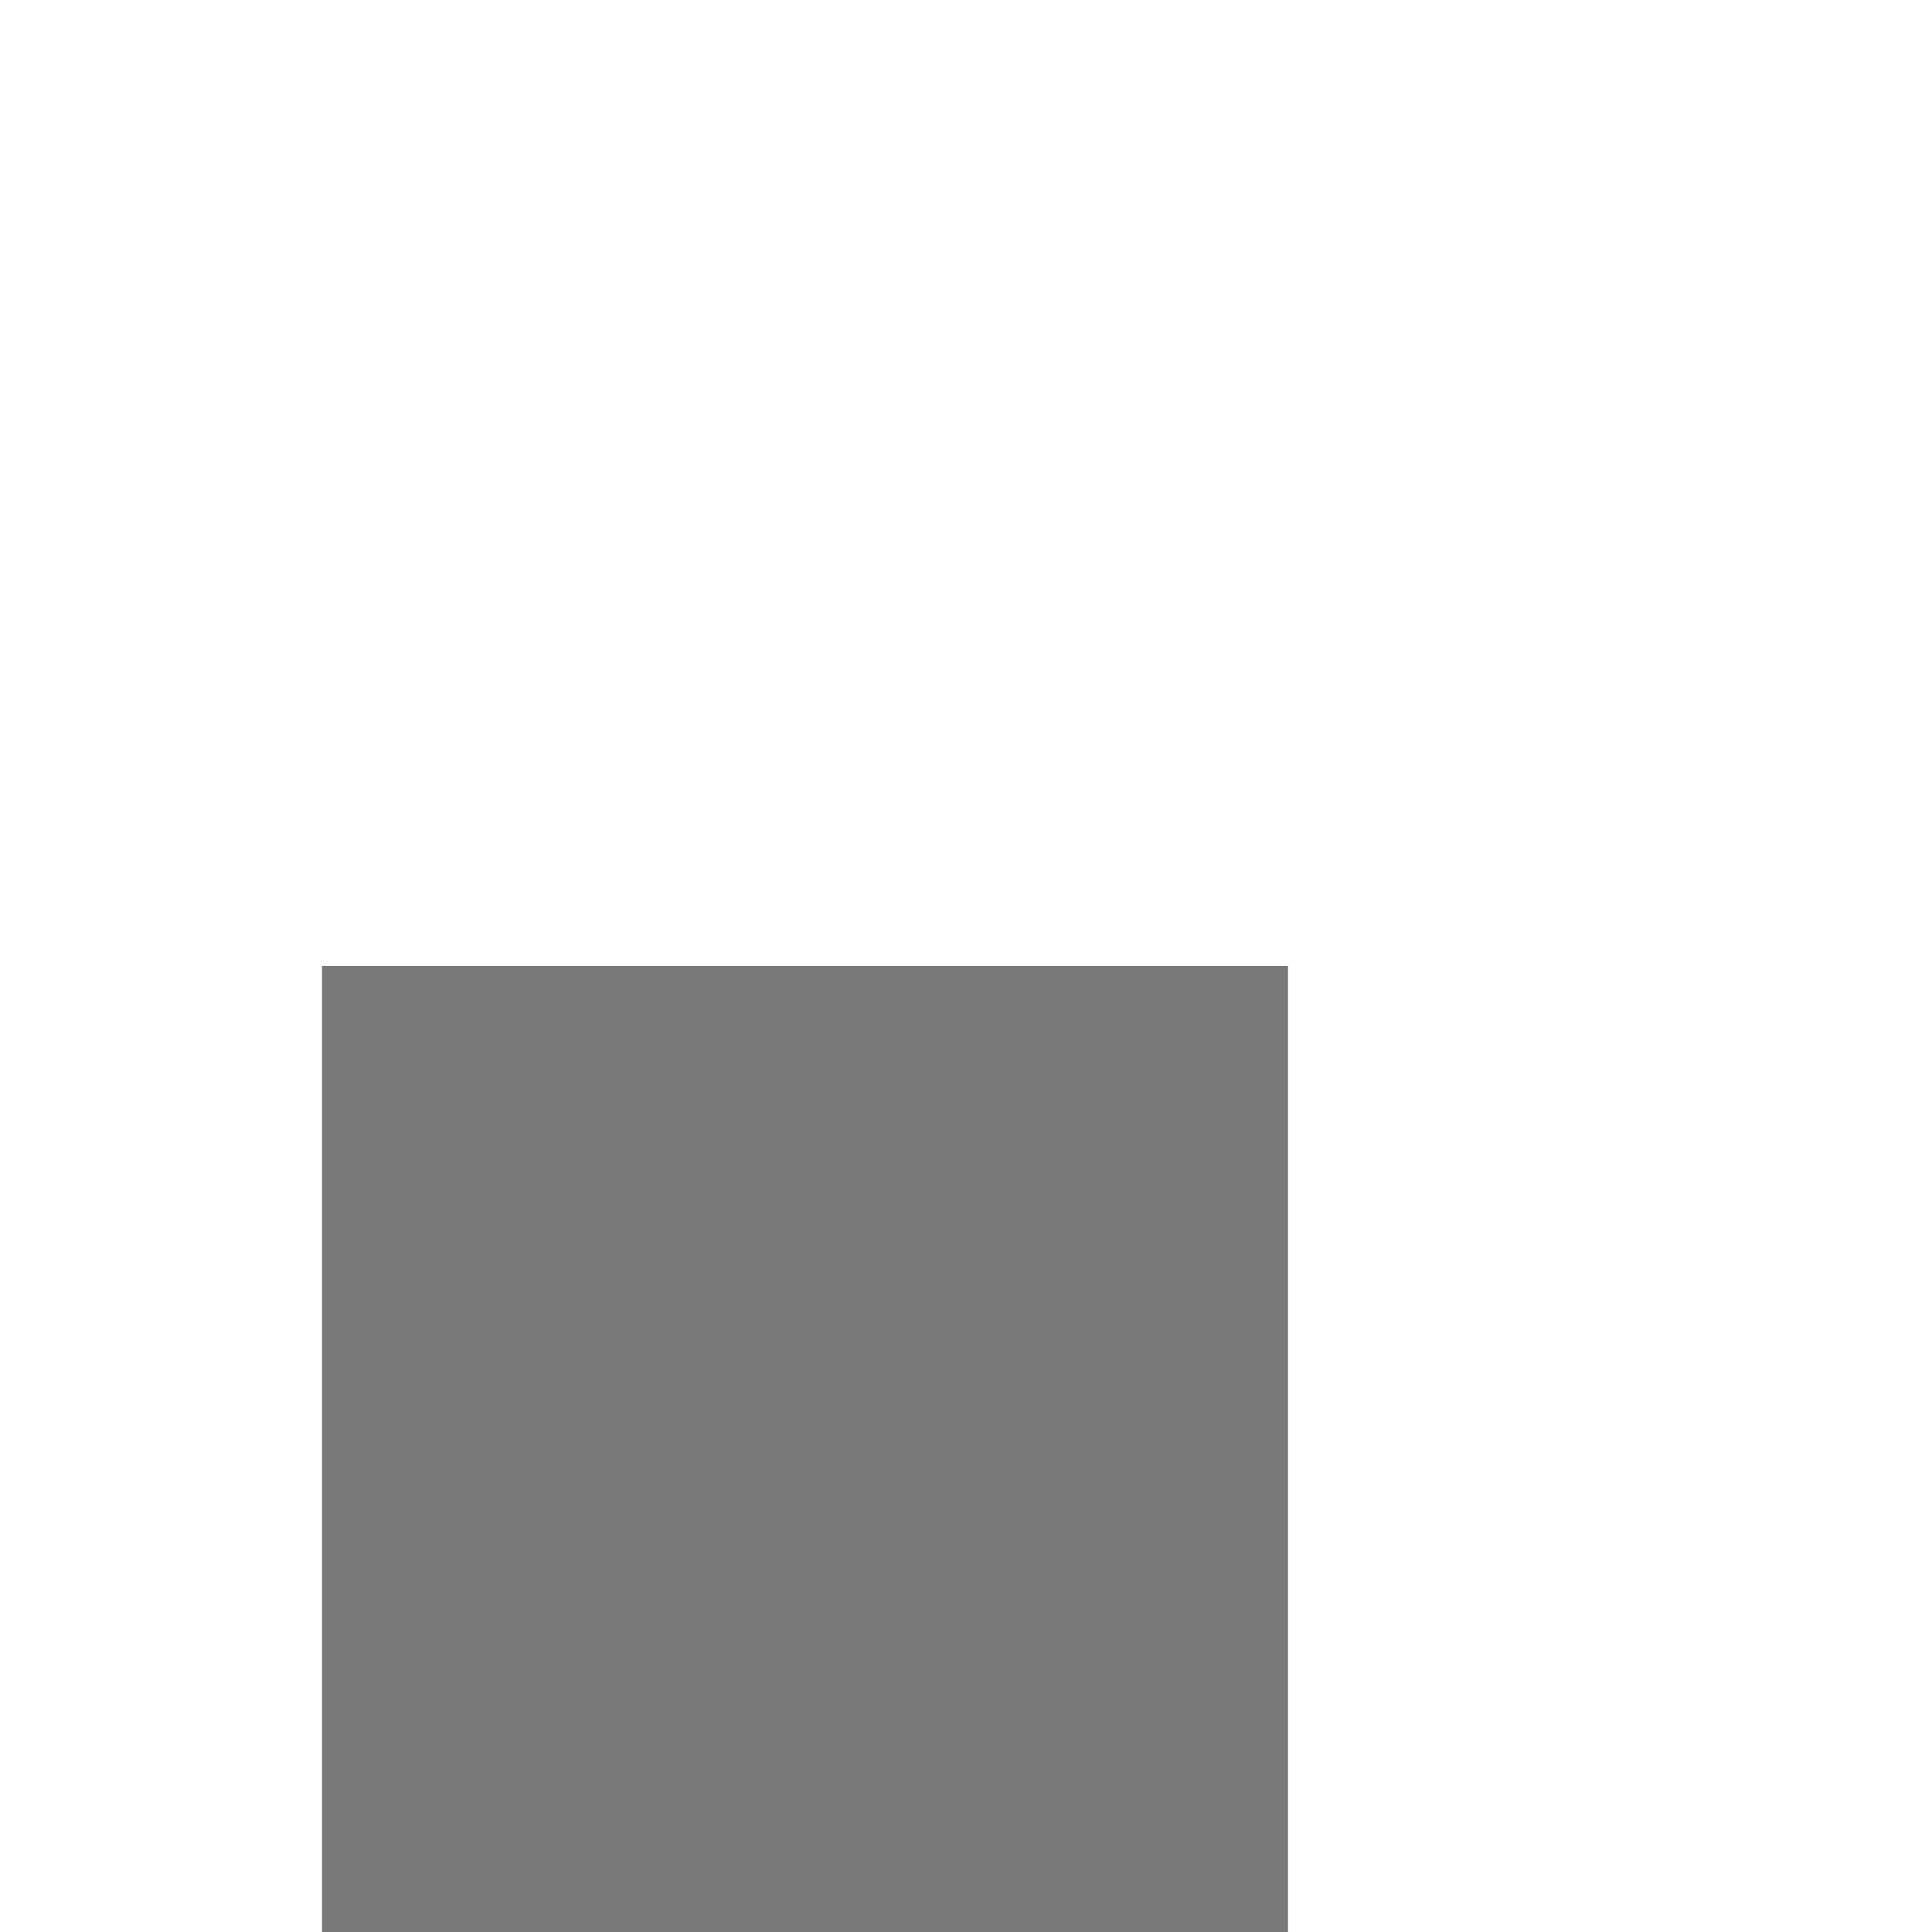
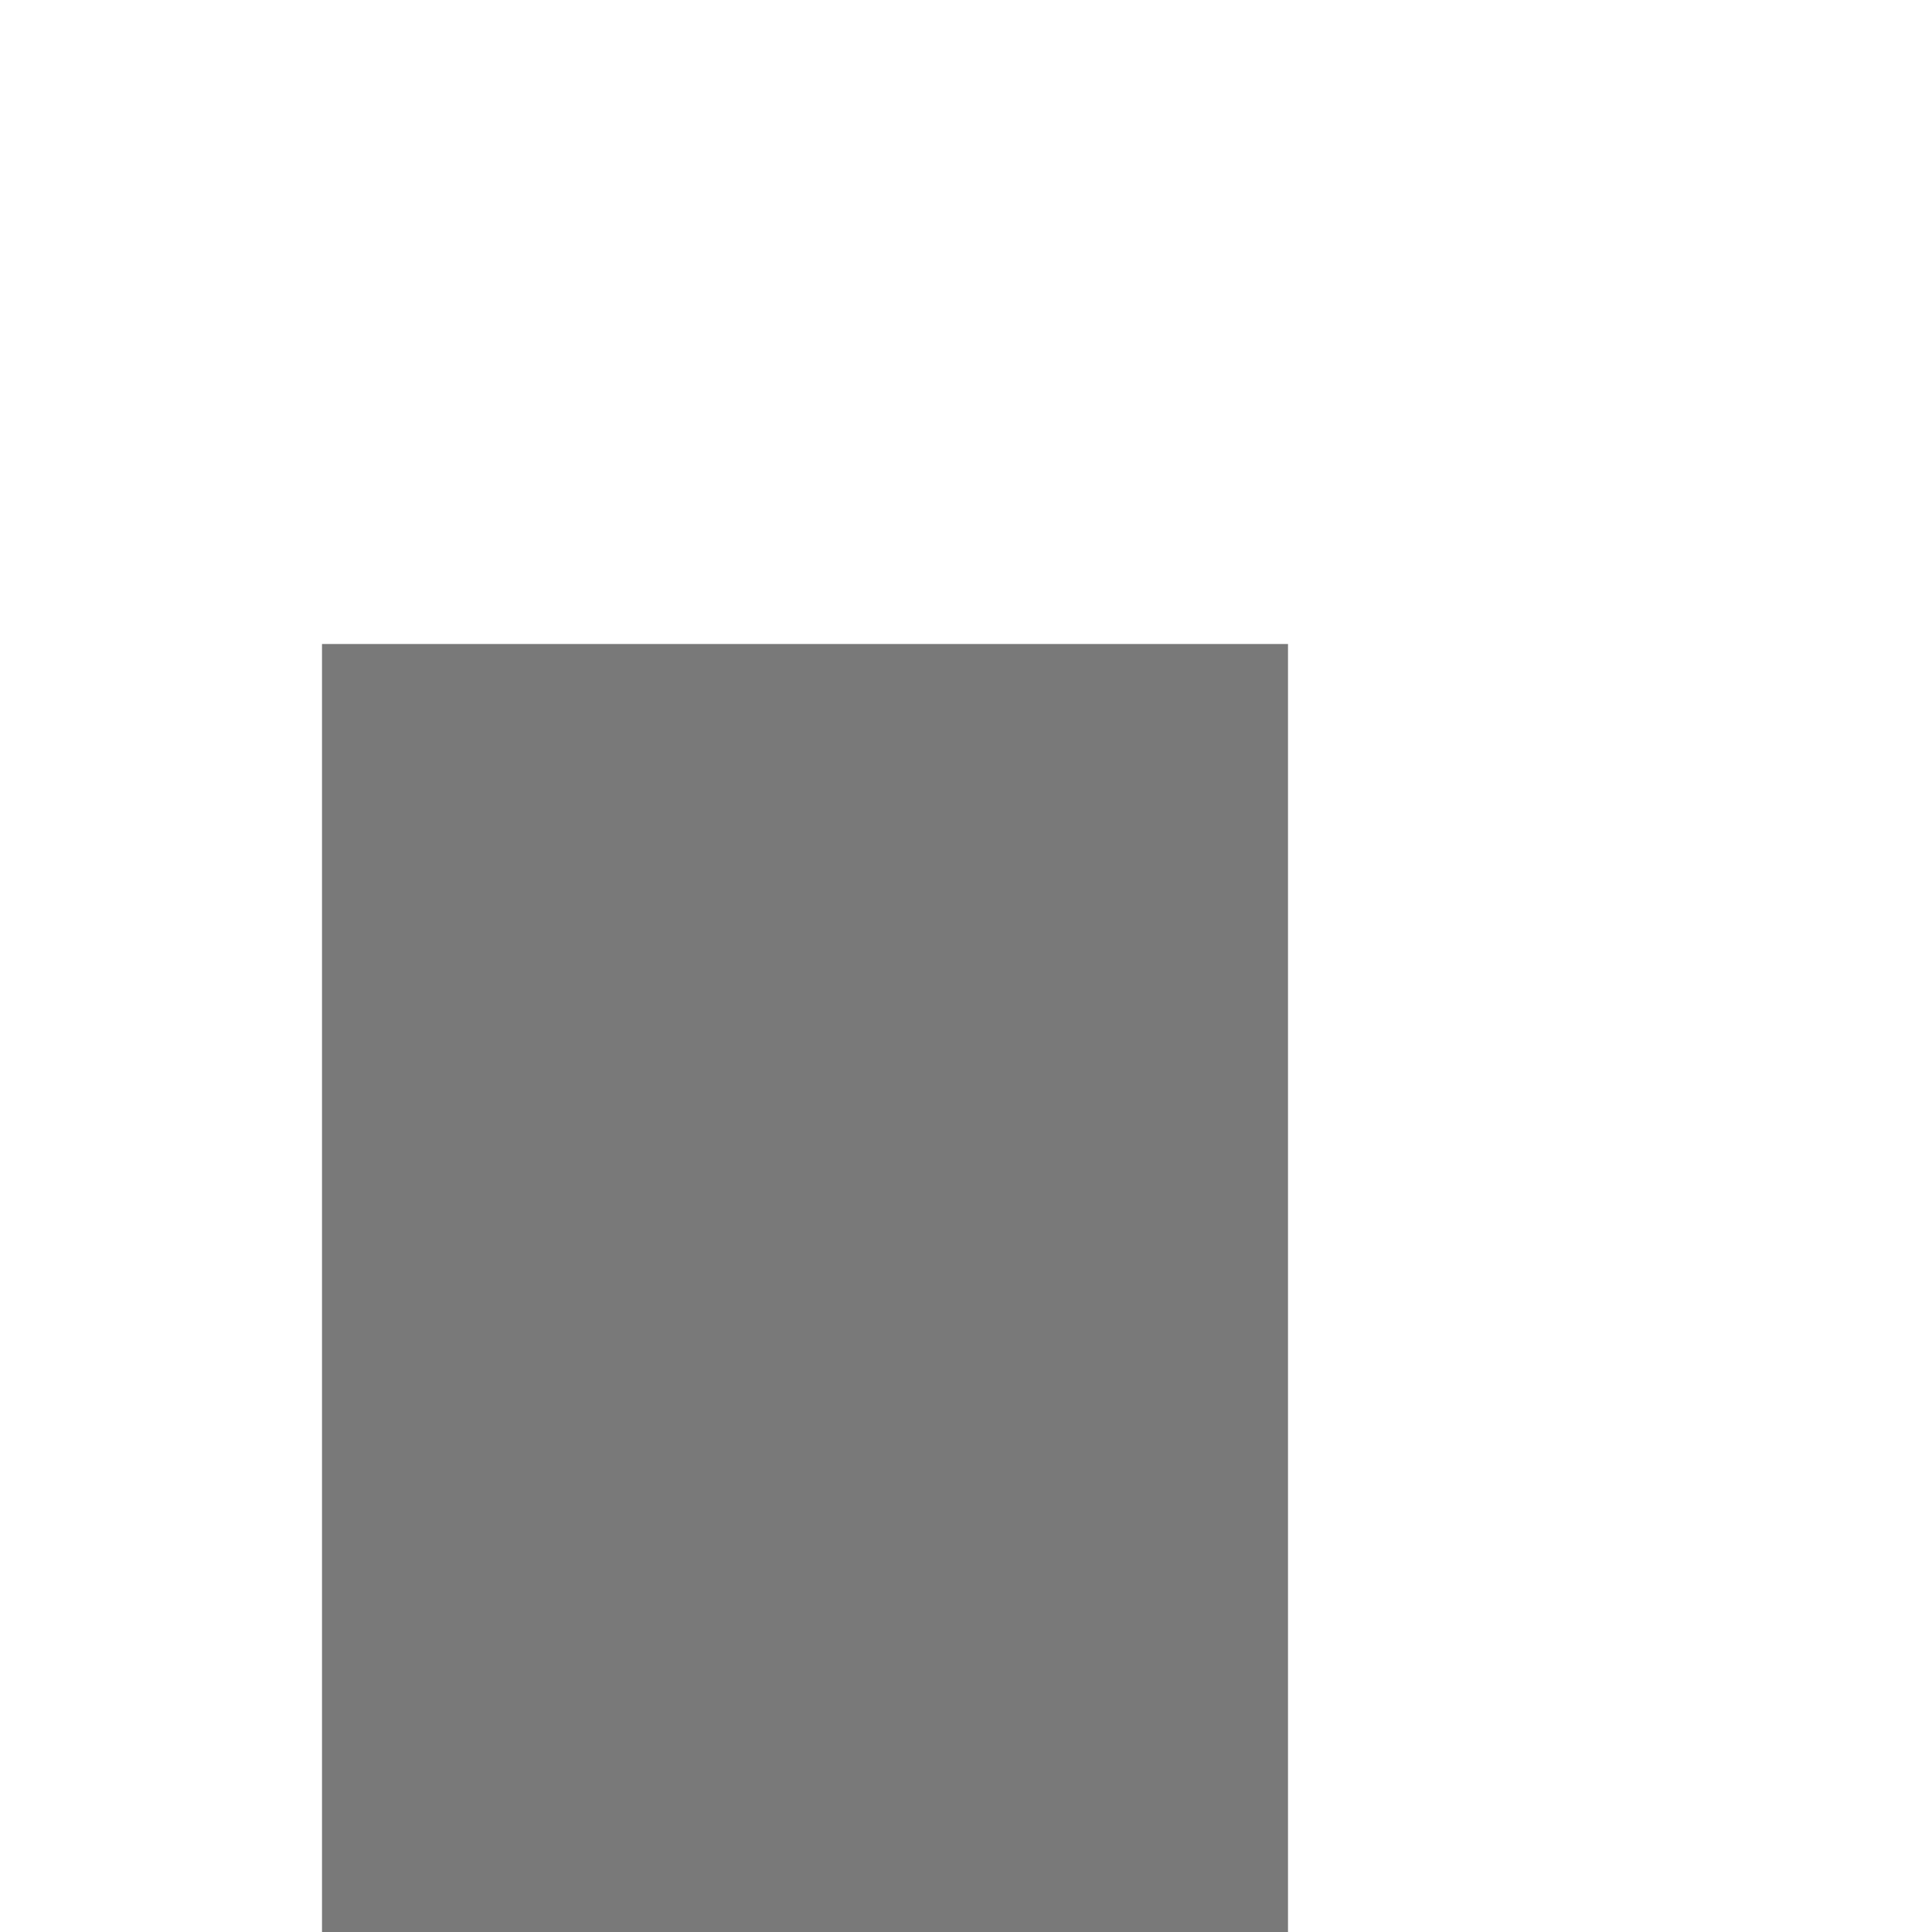
- <svg xmlns="http://www.w3.org/2000/svg" version="1.1" width="6px" height="6px" preserveAspectRatio="xMinYMid meet" viewBox="520 373  6 4">
-   <path d="M 513.6 468  L 522.5 477  L 531.4 468  L 513.6 468  Z " fill-rule="nonzero" fill="#797979" stroke="none" />
-   <path d="M 522.5 375  L 522.5 470  " stroke-width="3" stroke="#797979" fill="none" />
+ <svg xmlns="http://www.w3.org/2000/svg" version="1.1" width="6px" height="6px" preserveAspectRatio="xMinYMid meet" viewBox="436 373  6 4">
+   <path d="M 429.6 467  L 438.5 476  L 447.4 467  L 429.6 467  Z " fill-rule="nonzero" fill="#797979" stroke="none" />
+   <path d="M 438.5 374  L 438.5 469  " stroke-width="3" stroke="#797979" fill="none" />
</svg>
